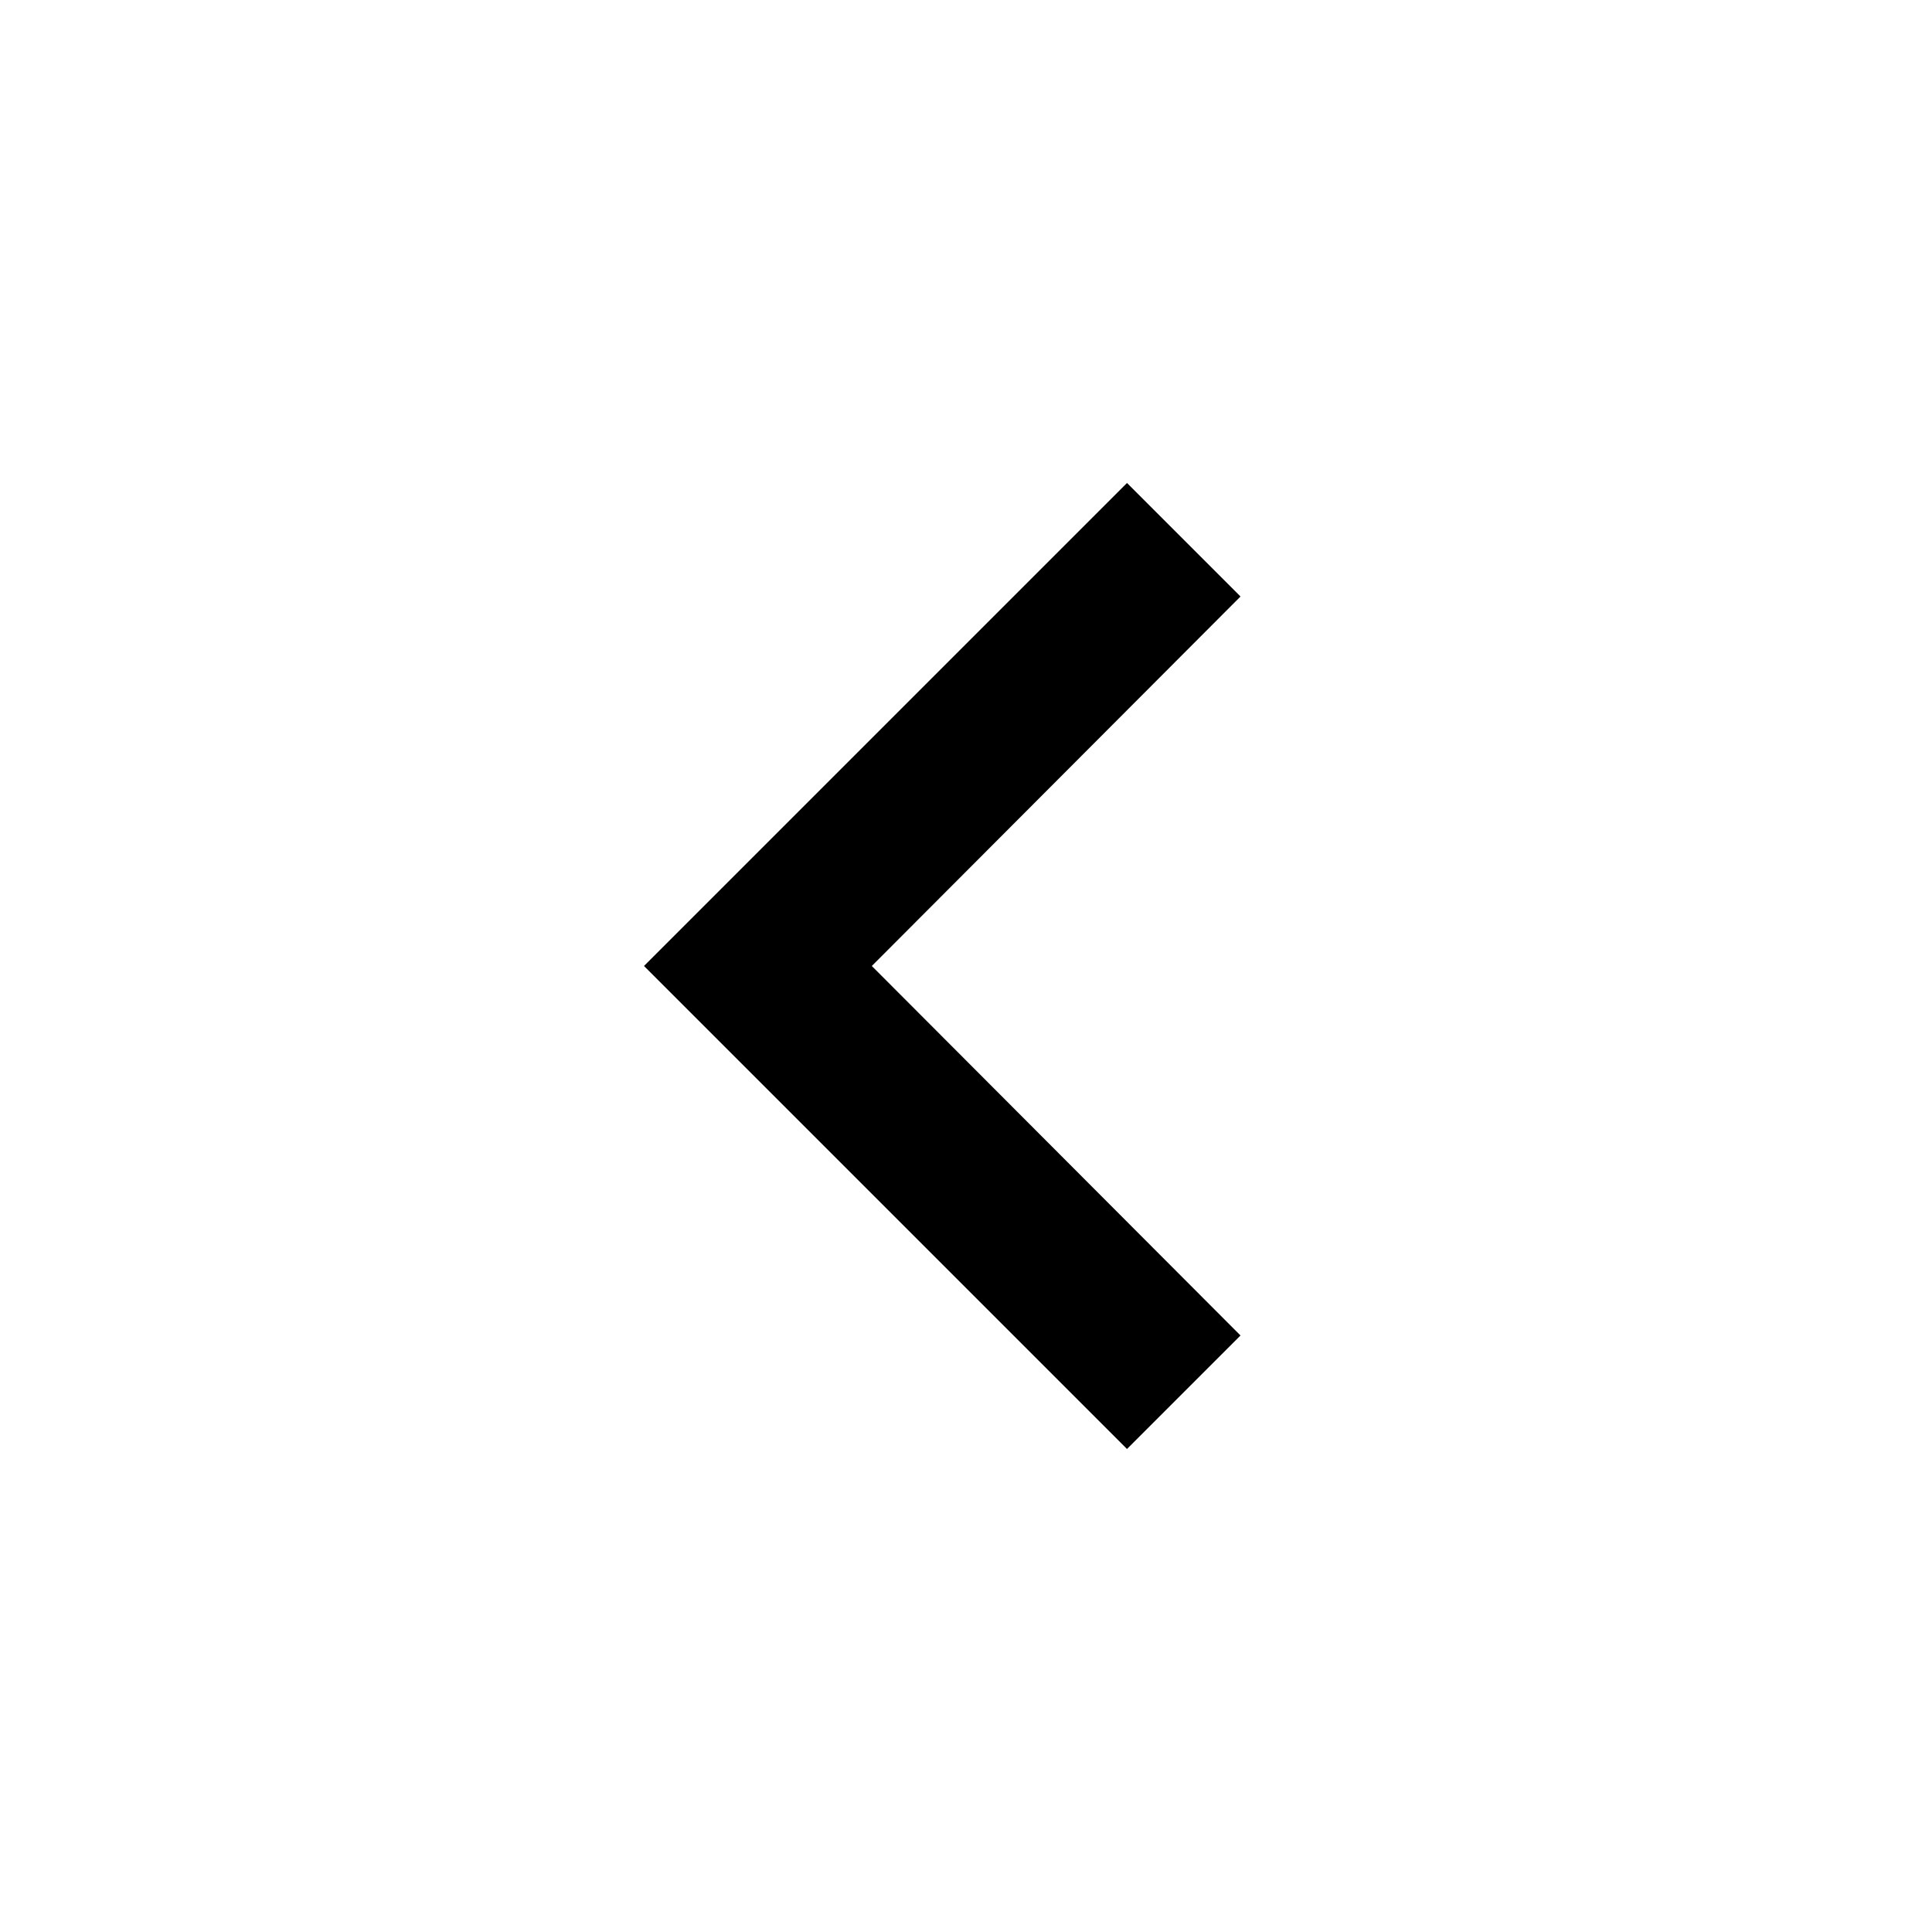
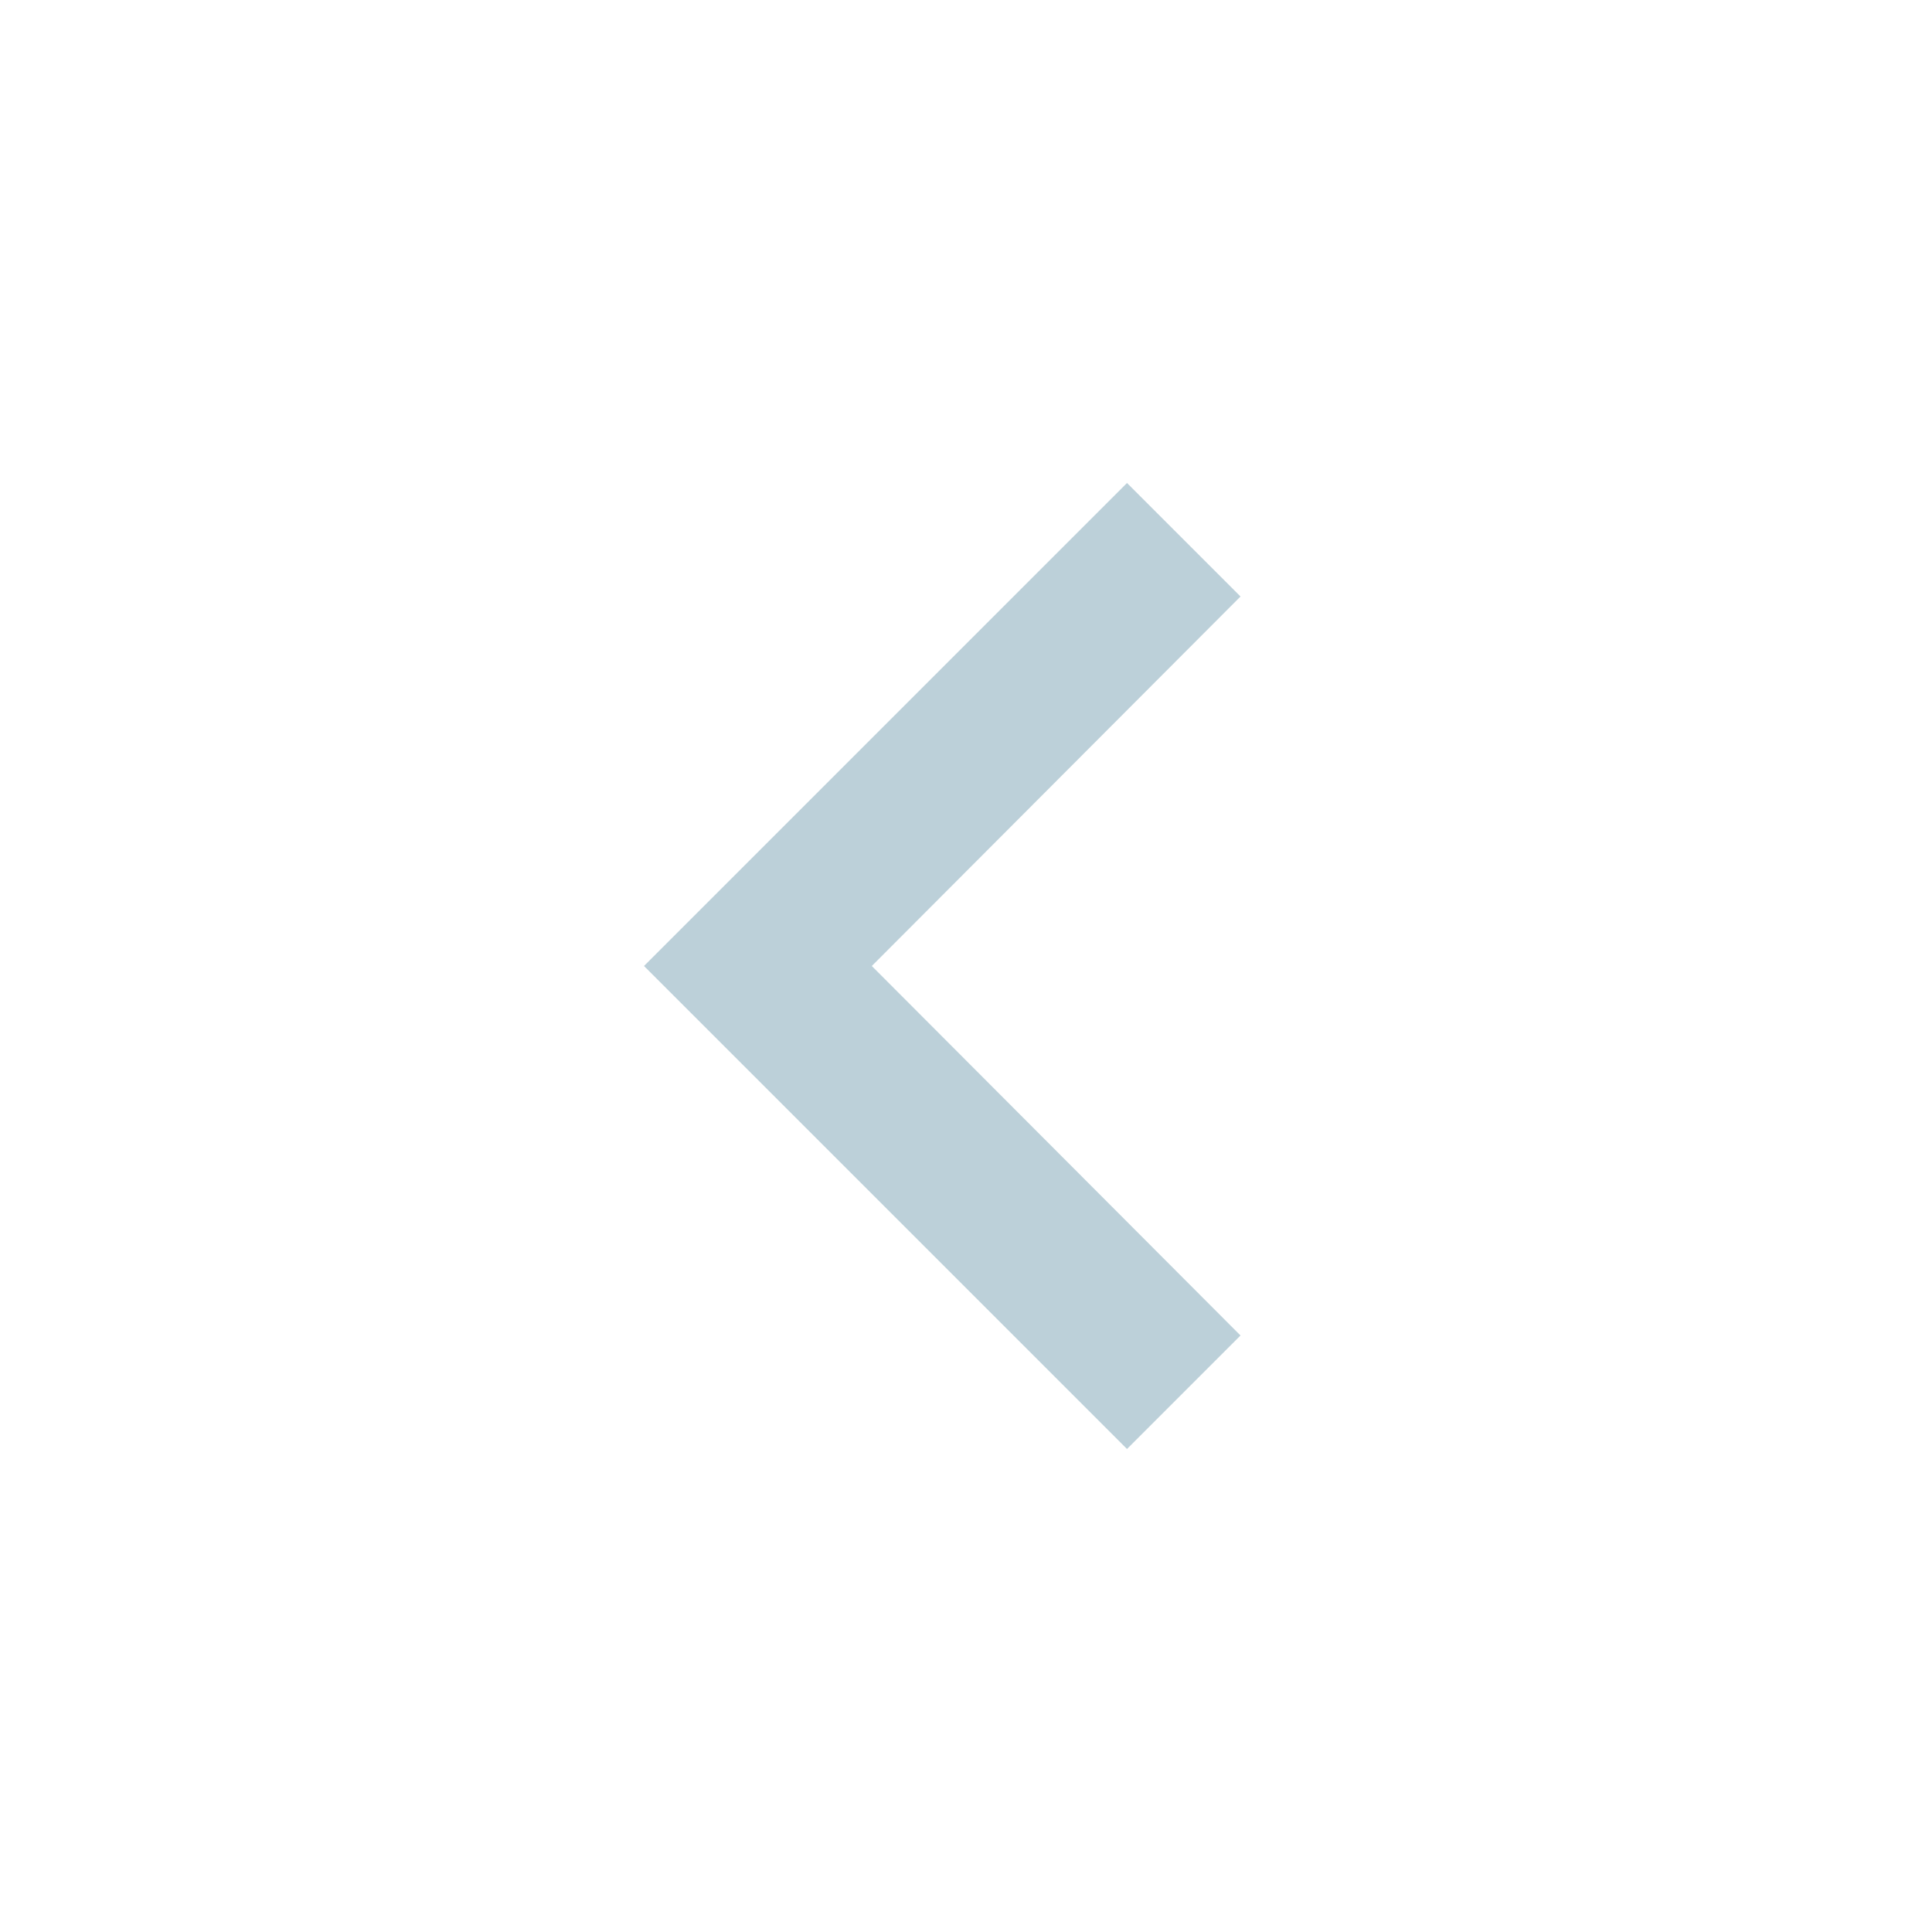
<svg xmlns="http://www.w3.org/2000/svg" viewBox="0 0 24 24" width="18" height="18">
  <path d="M0 0h24v24H0V0z" fill="none" />
-   <path d="M15.41 16.59L10.83 12l4.58-4.59L14 6l-6 6 6 6 1.41-1.41z" />
+   <path fill="#bcd0d9" d="M15.41 16.59L10.83 12l4.58-4.59L14 6l-6 6 6 6 1.41-1.41z" />
</svg>
